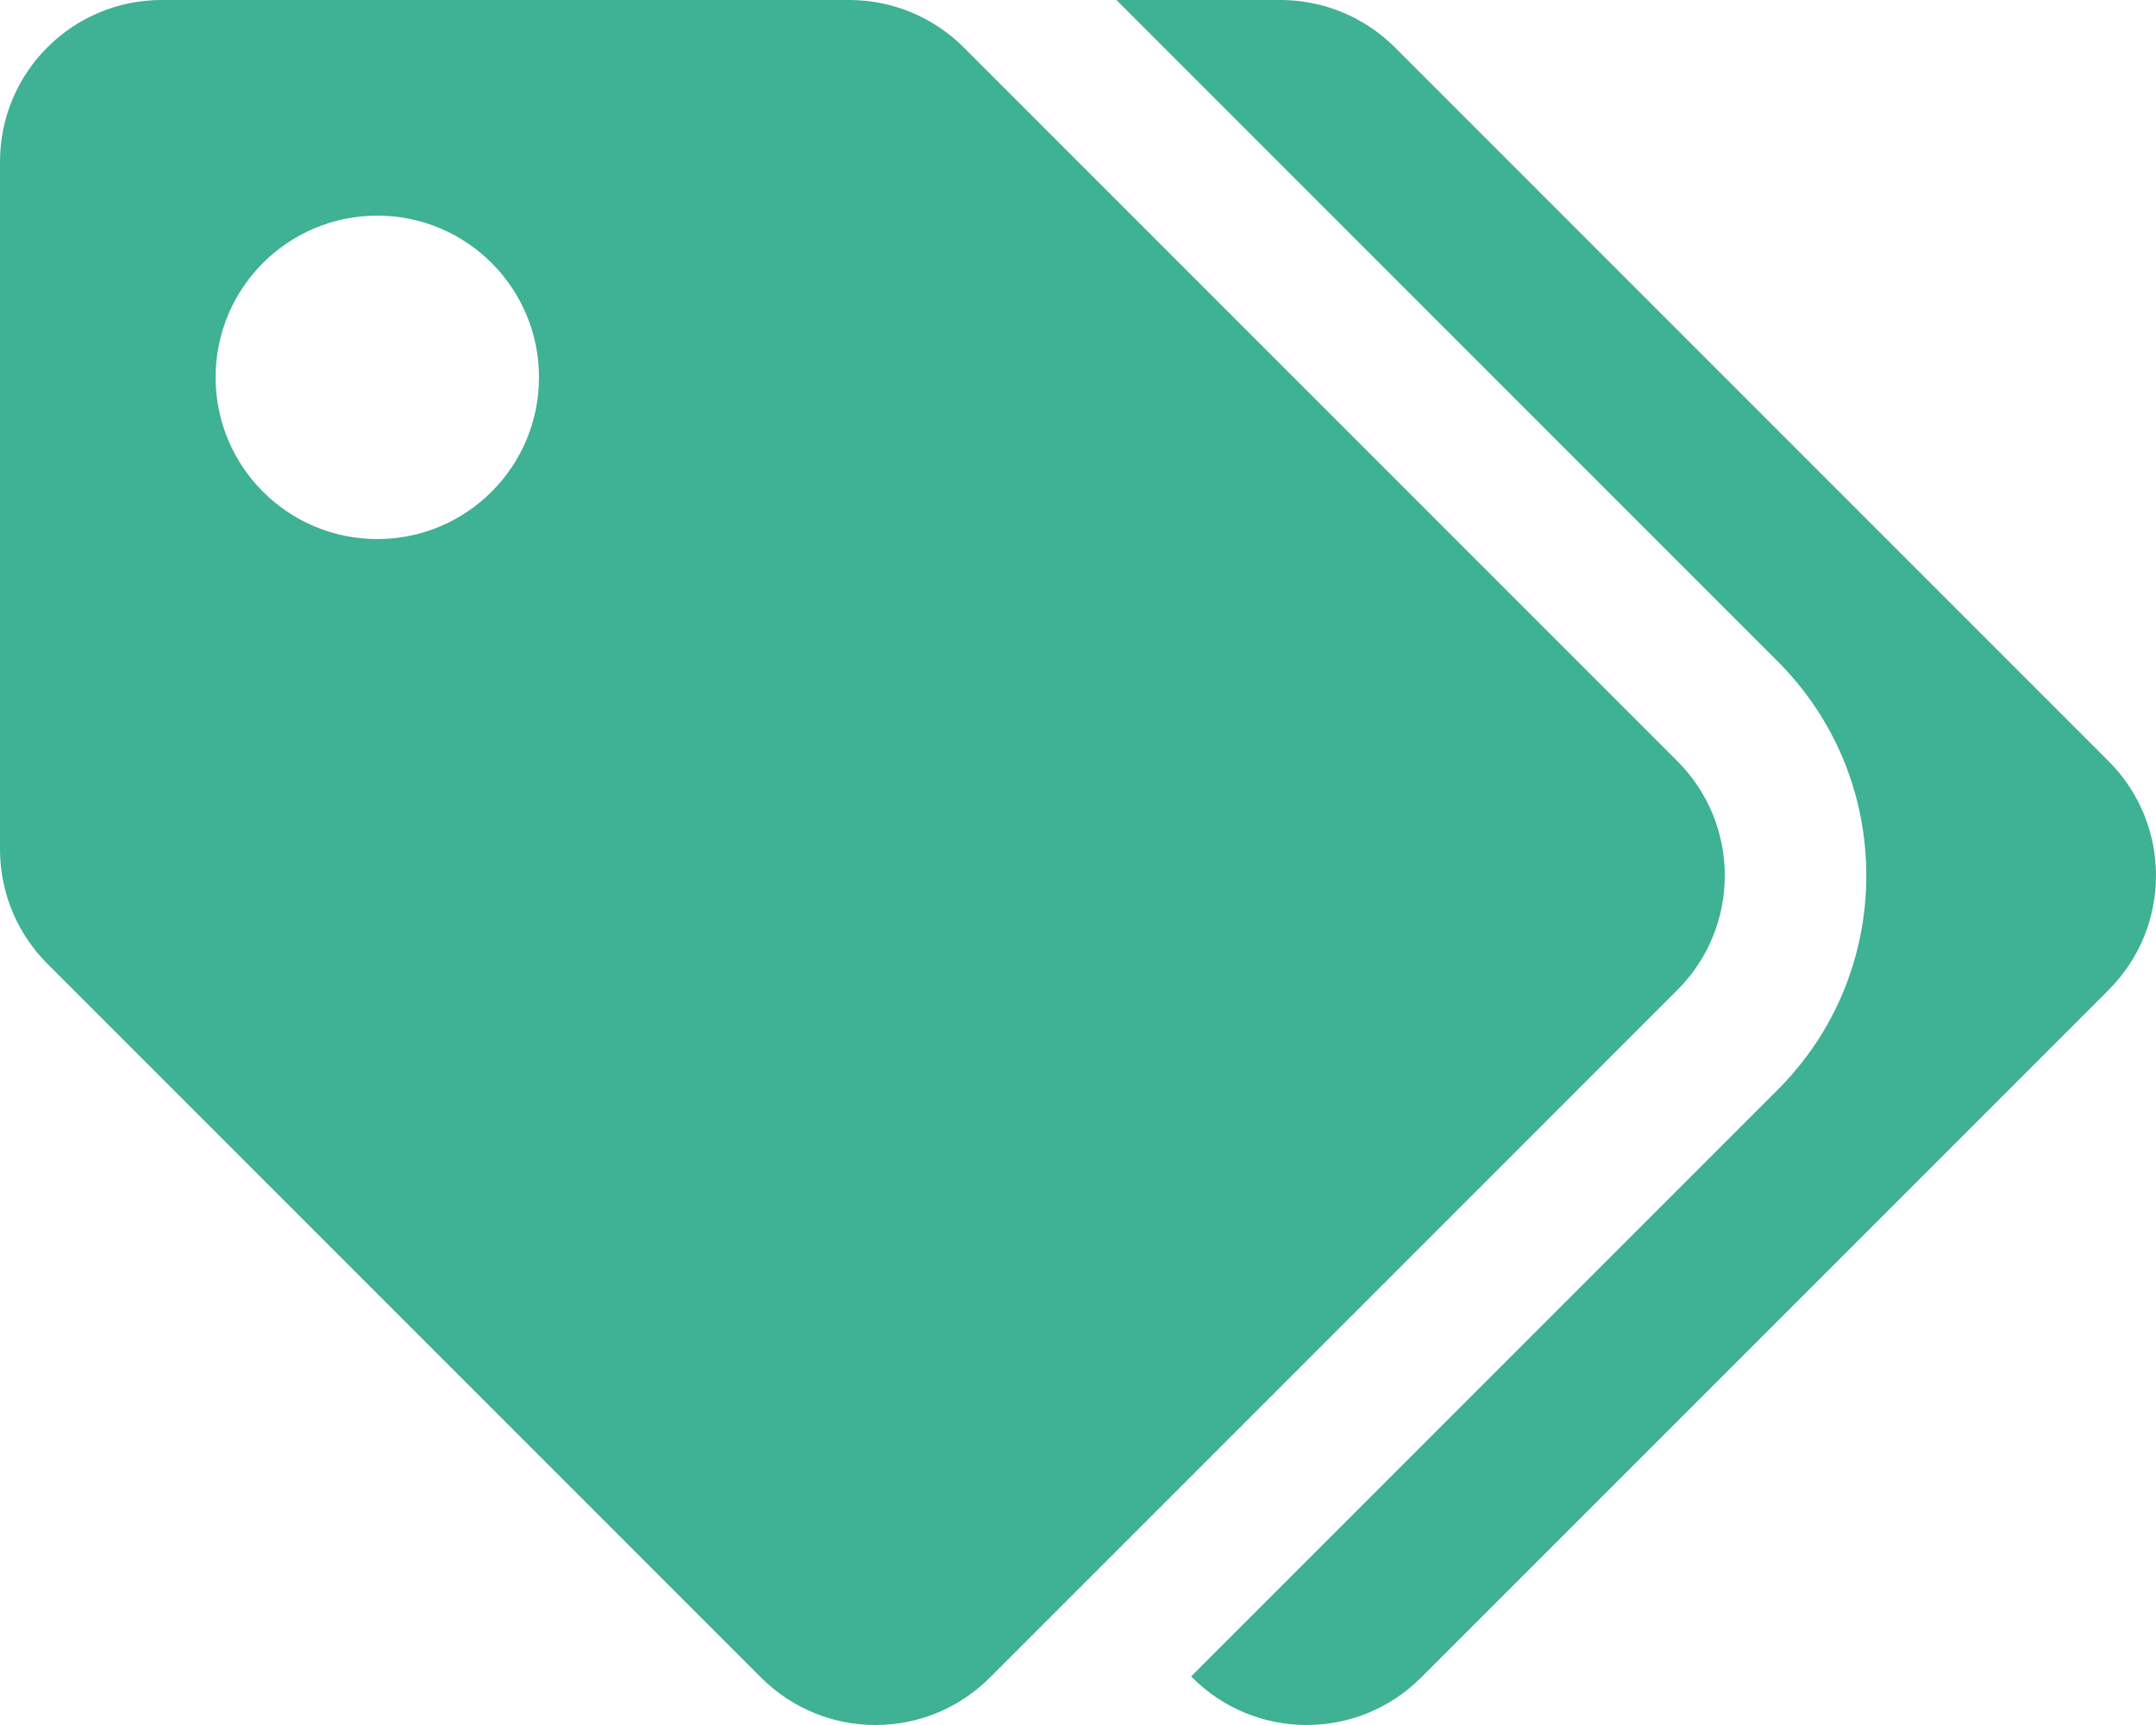
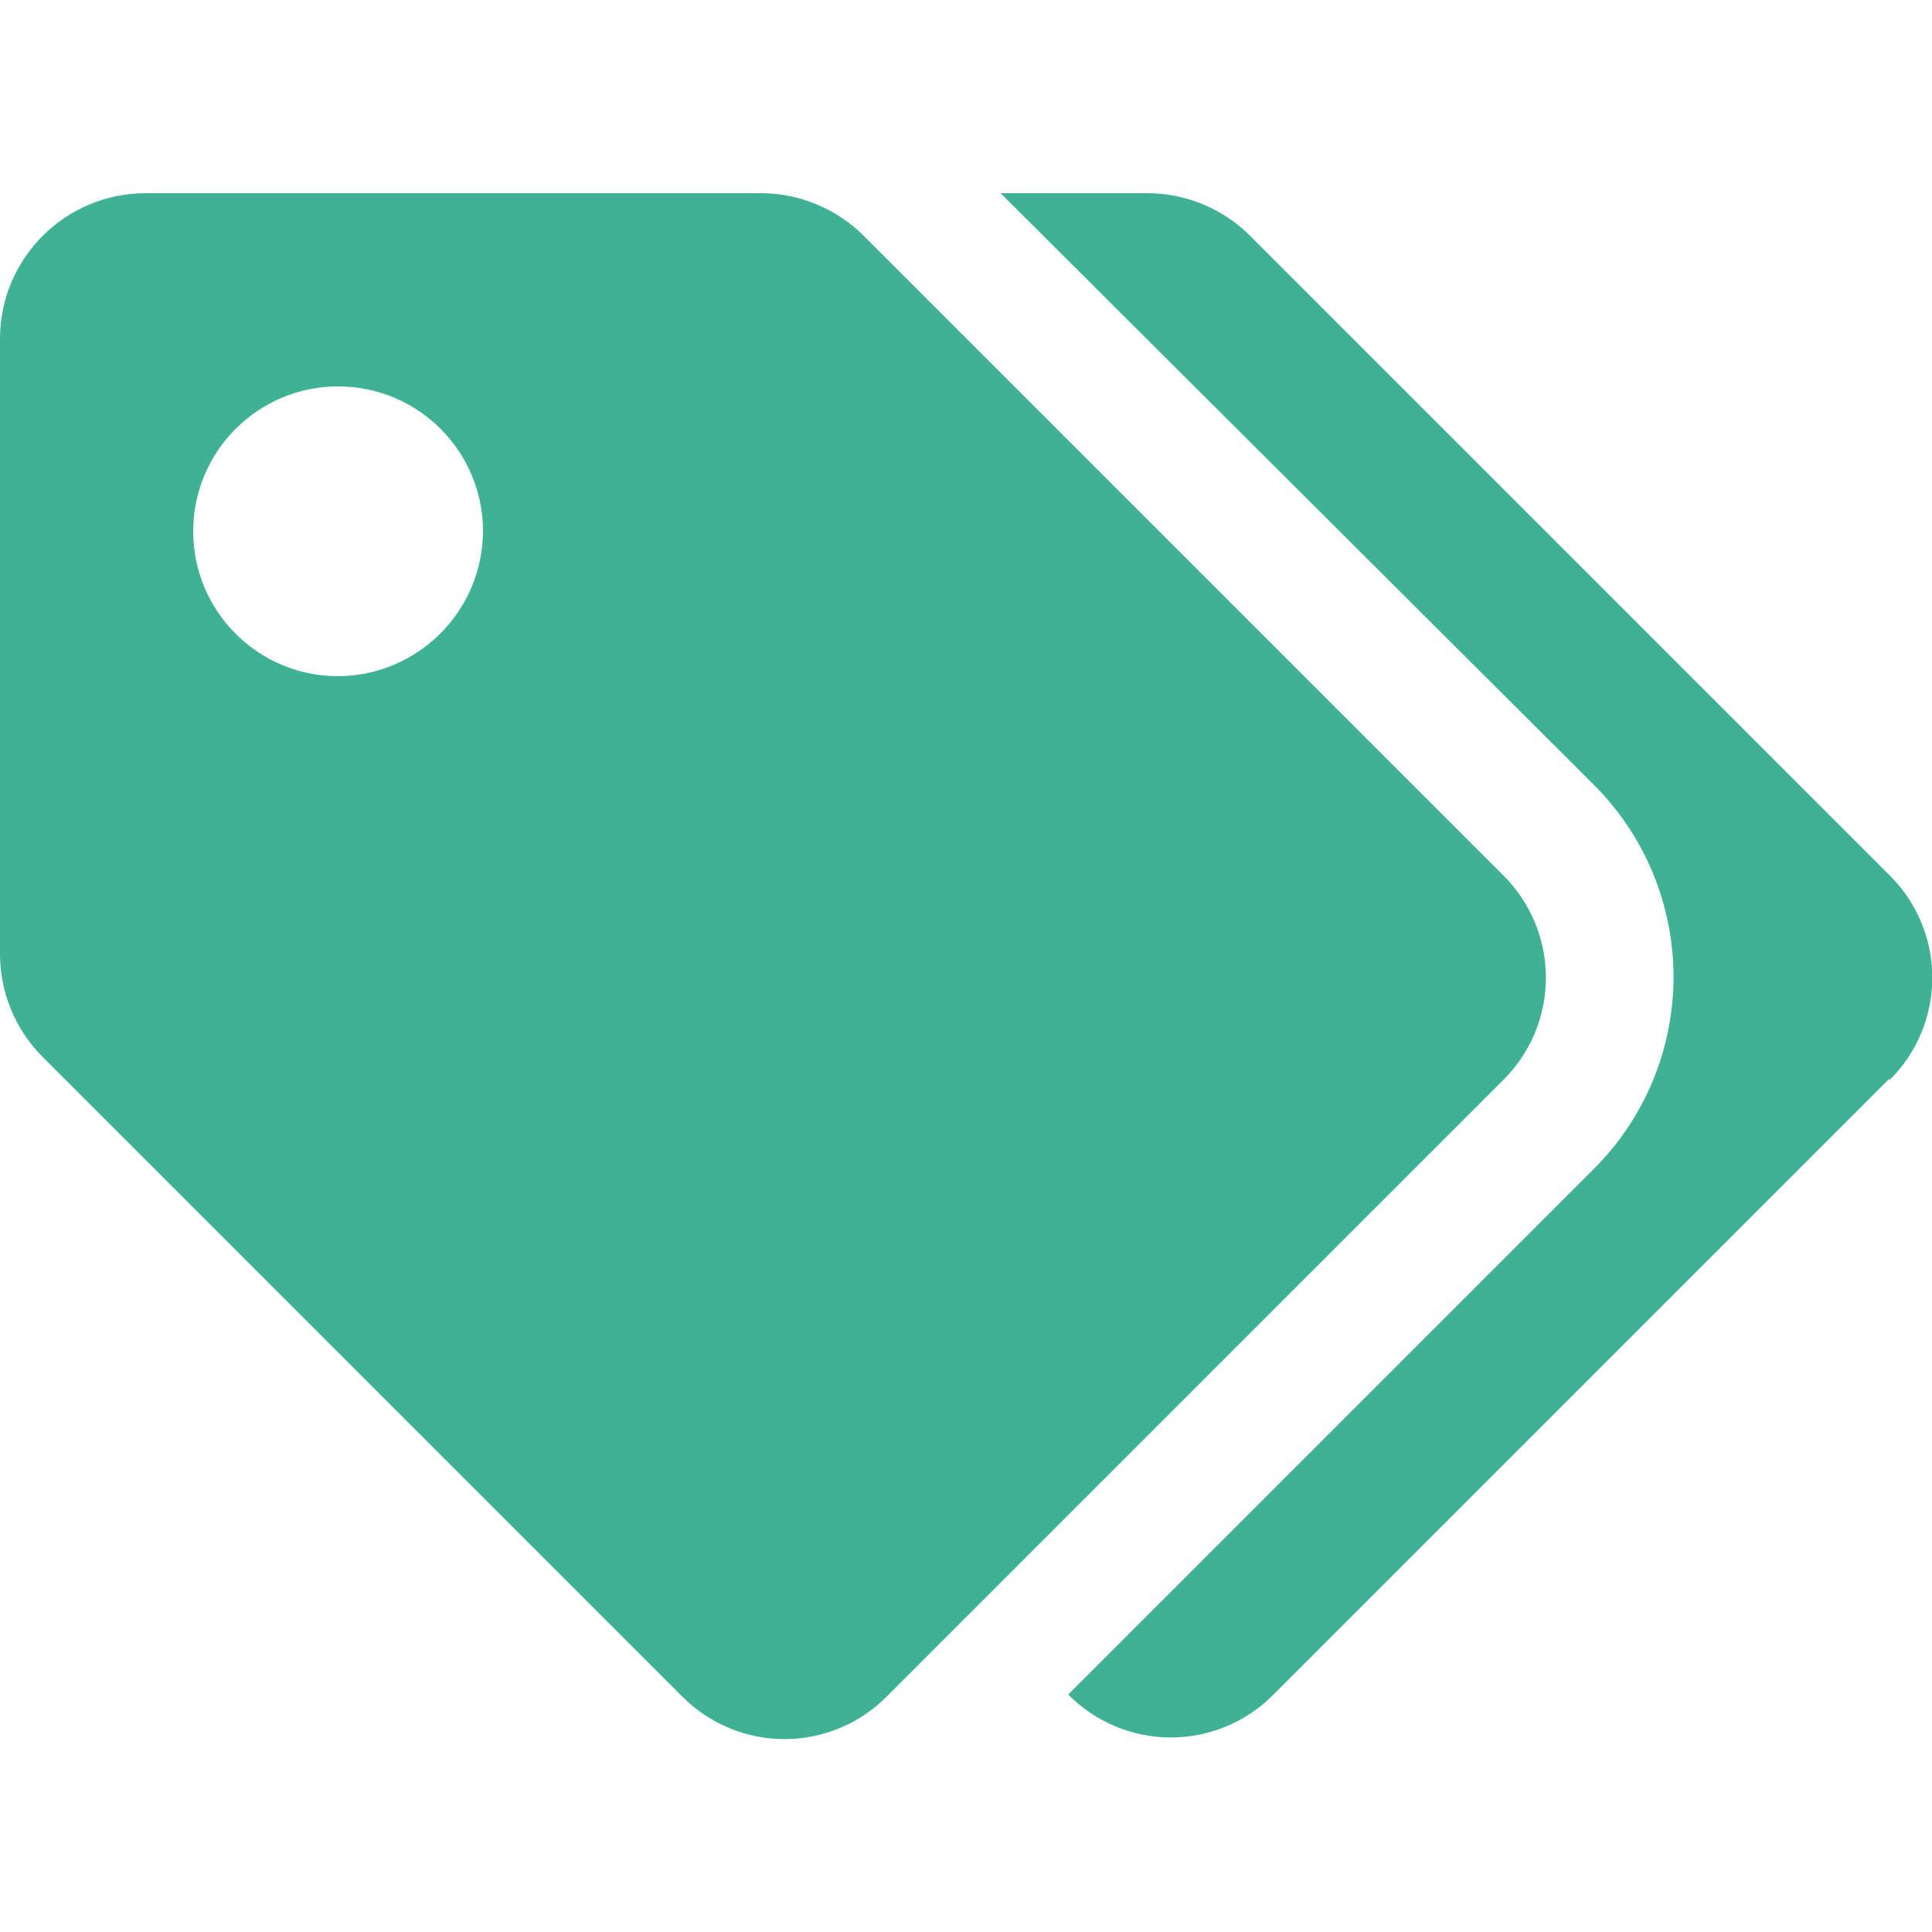
- <svg xmlns="http://www.w3.org/2000/svg" aria-hidden="true" focusable="false" data-prefix="fas" data-icon="tags" class="svg-inline--fa fa-tags fa-w-20" role="img" viewBox="0 0 640 512">
-   <path fill="#3FB195" d="M497.941 225.941L286.059 14.059A48 48 0 0 0 252.118 0H48C21.49 0 0 21.49 0 48v204.118a48 48 0 0 0 14.059 33.941l211.882 211.882c18.744 18.745 49.136 18.746 67.882 0l204.118-204.118c18.745-18.745 18.745-49.137 0-67.882zM112 160c-26.51 0-48-21.49-48-48s21.49-48 48-48 48 21.49 48 48-21.49 48-48 48zm513.941 133.823L421.823 497.941c-18.745 18.745-49.137 18.745-67.882 0l-.36-.36L527.64 323.522c16.999-16.999 26.36-39.6 26.36-63.64s-9.362-46.641-26.36-63.64L331.397 0h48.721a48 48 0 0 1 33.941 14.059l211.882 211.882c18.745 18.745 18.745 49.137 0 67.882z" />
+ <svg xmlns="http://www.w3.org/2000/svg" id="icon-tag" viewBox="0 0 24 24">
+   <defs>
+     <style>.cls-1{fill:#3fb195;}</style>
+   </defs>
+   <path class="cls-1" d="M18.67,10.87,10.73,2.93A1.81,1.81,0,0,0,9.45,2.4H1.8A1.81,1.81,0,0,0,0,4.2v7.65a1.81,1.81,0,0,0,.53,1.28l7.94,7.94a1.79,1.79,0,0,0,2.55,0l7.65-7.65a1.79,1.79,0,0,0,0-2.55ZM4.2,8.4A1.8,1.8,0,1,1,6,6.6,1.81,1.81,0,0,1,4.2,8.4Zm19.27,5-7.65,7.65a1.79,1.79,0,0,1-2.55,0h0l6.53-6.53a3.37,3.37,0,0,0,0-4.77L12.43,2.4h1.82a1.81,1.81,0,0,1,1.28.53l7.94,7.94a1.79,1.79,0,0,1,0,2.55Z" />
</svg>
